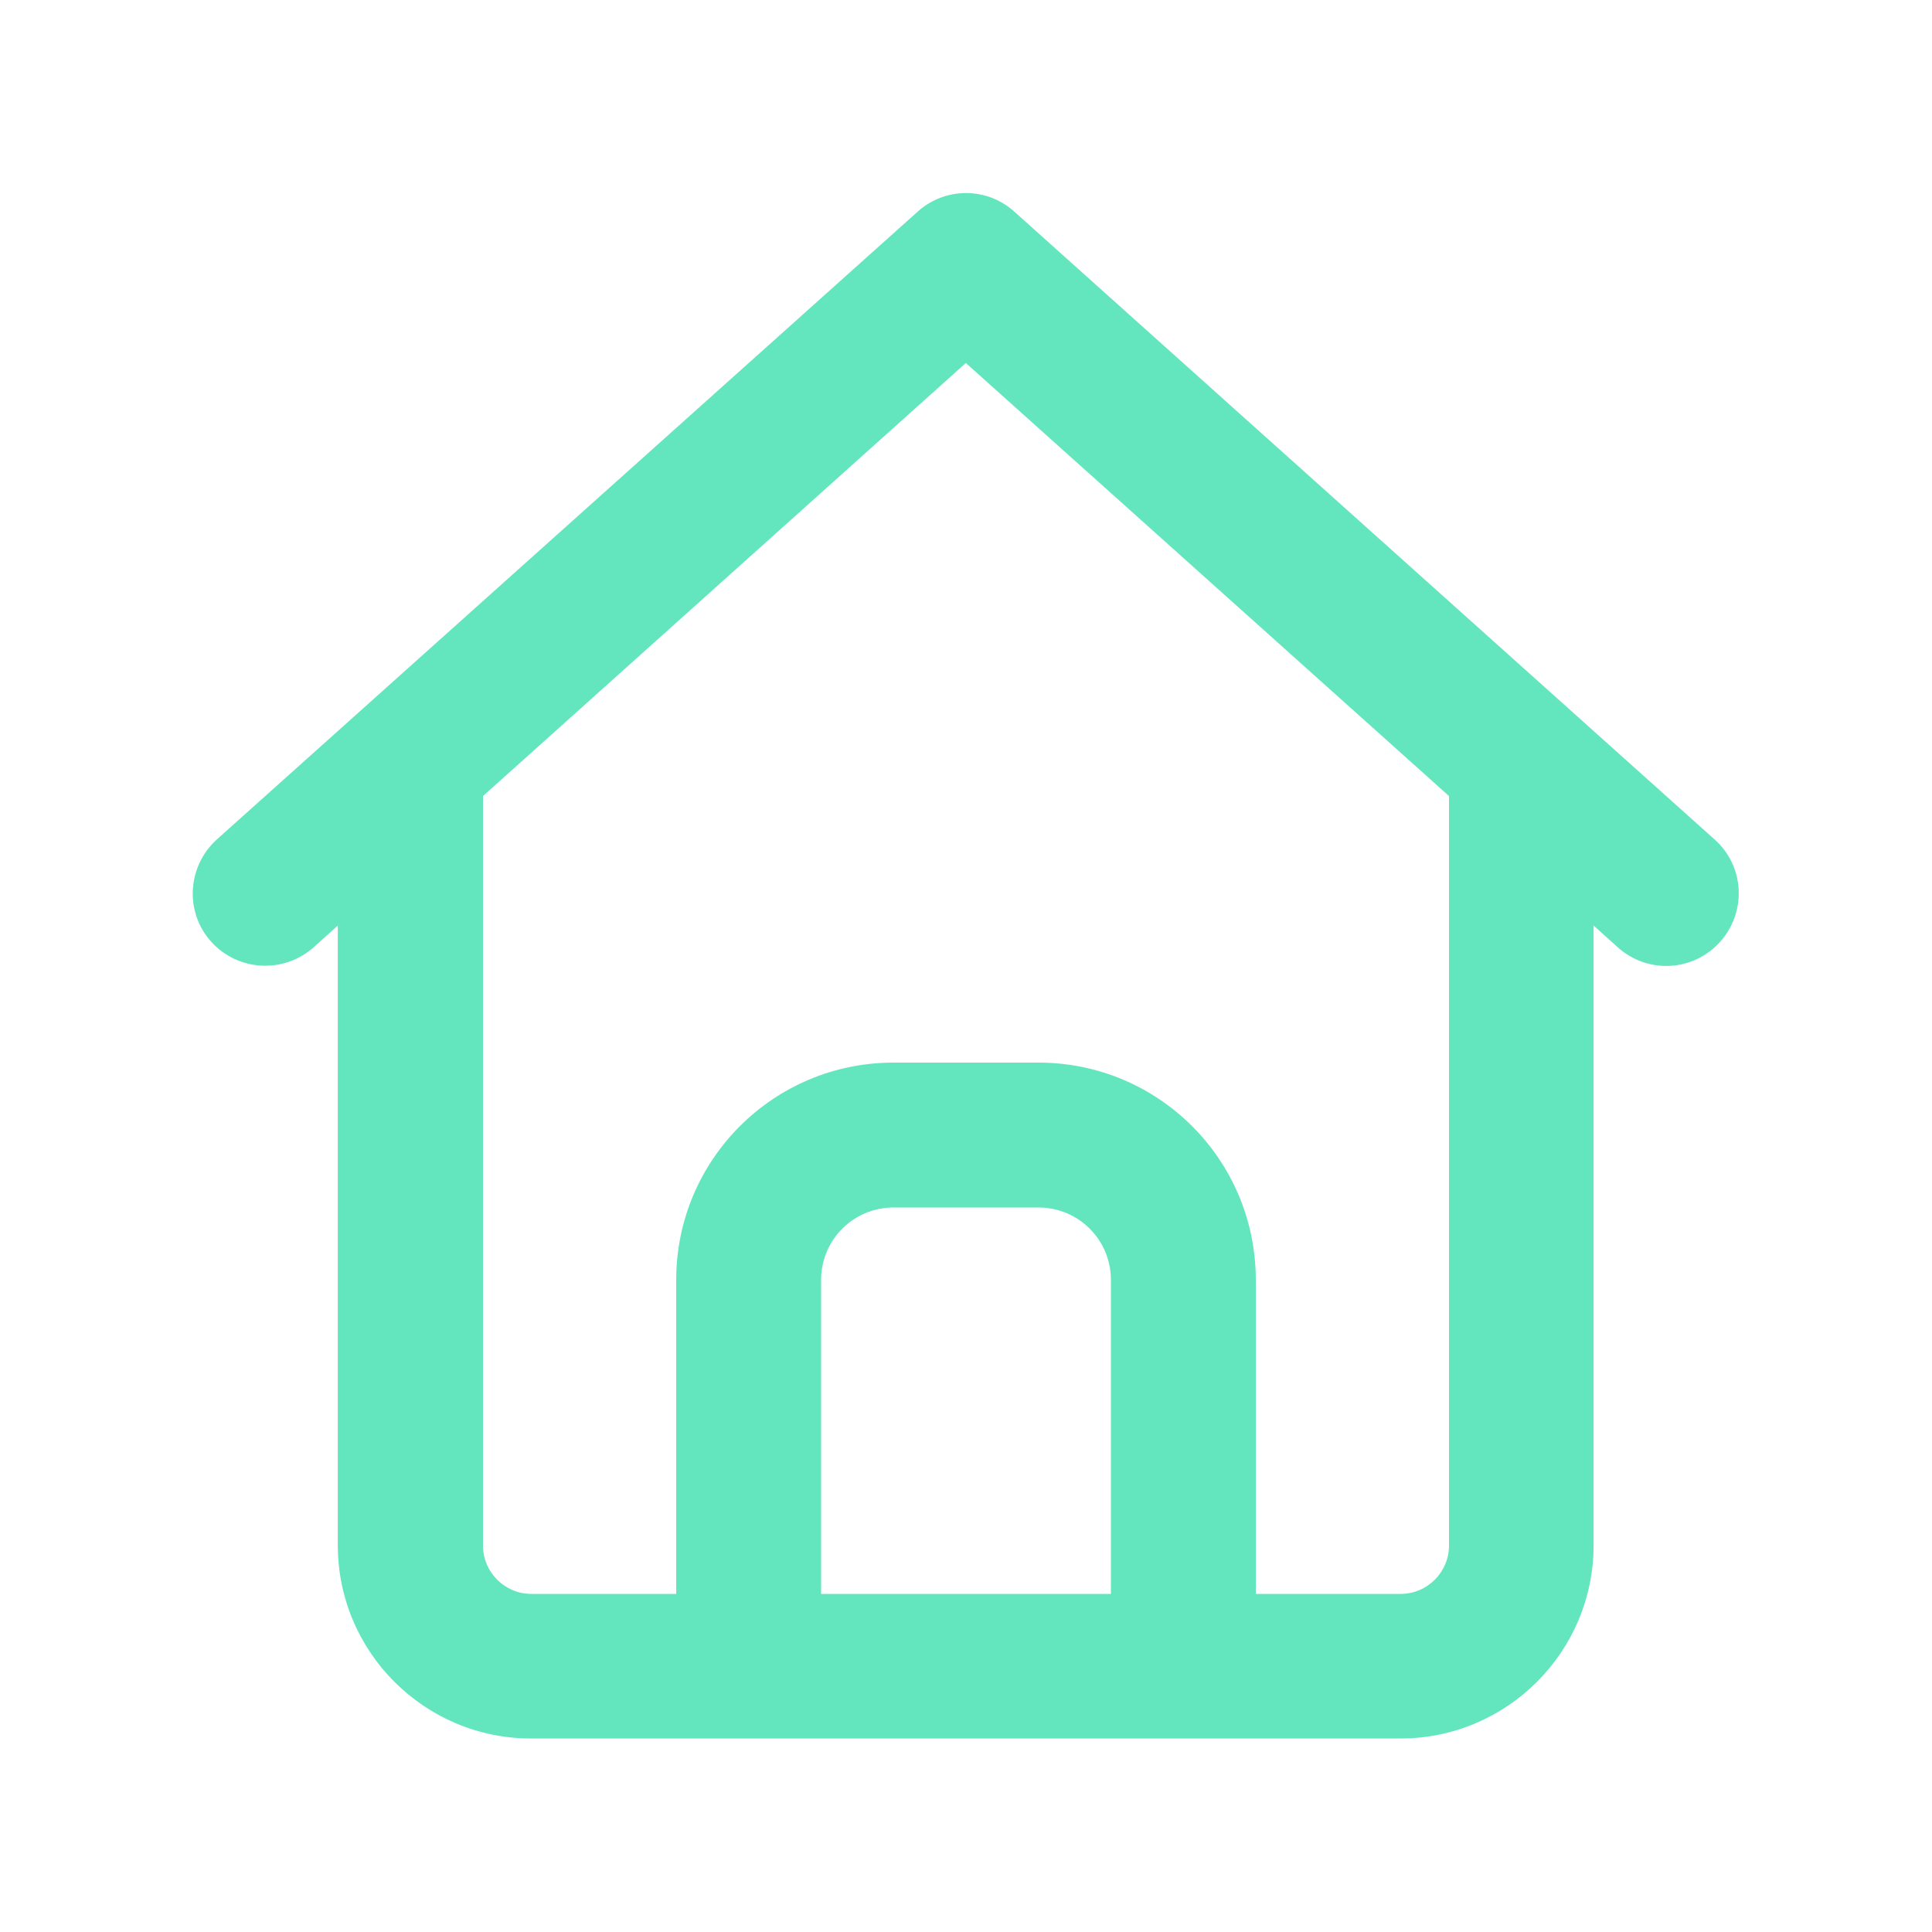
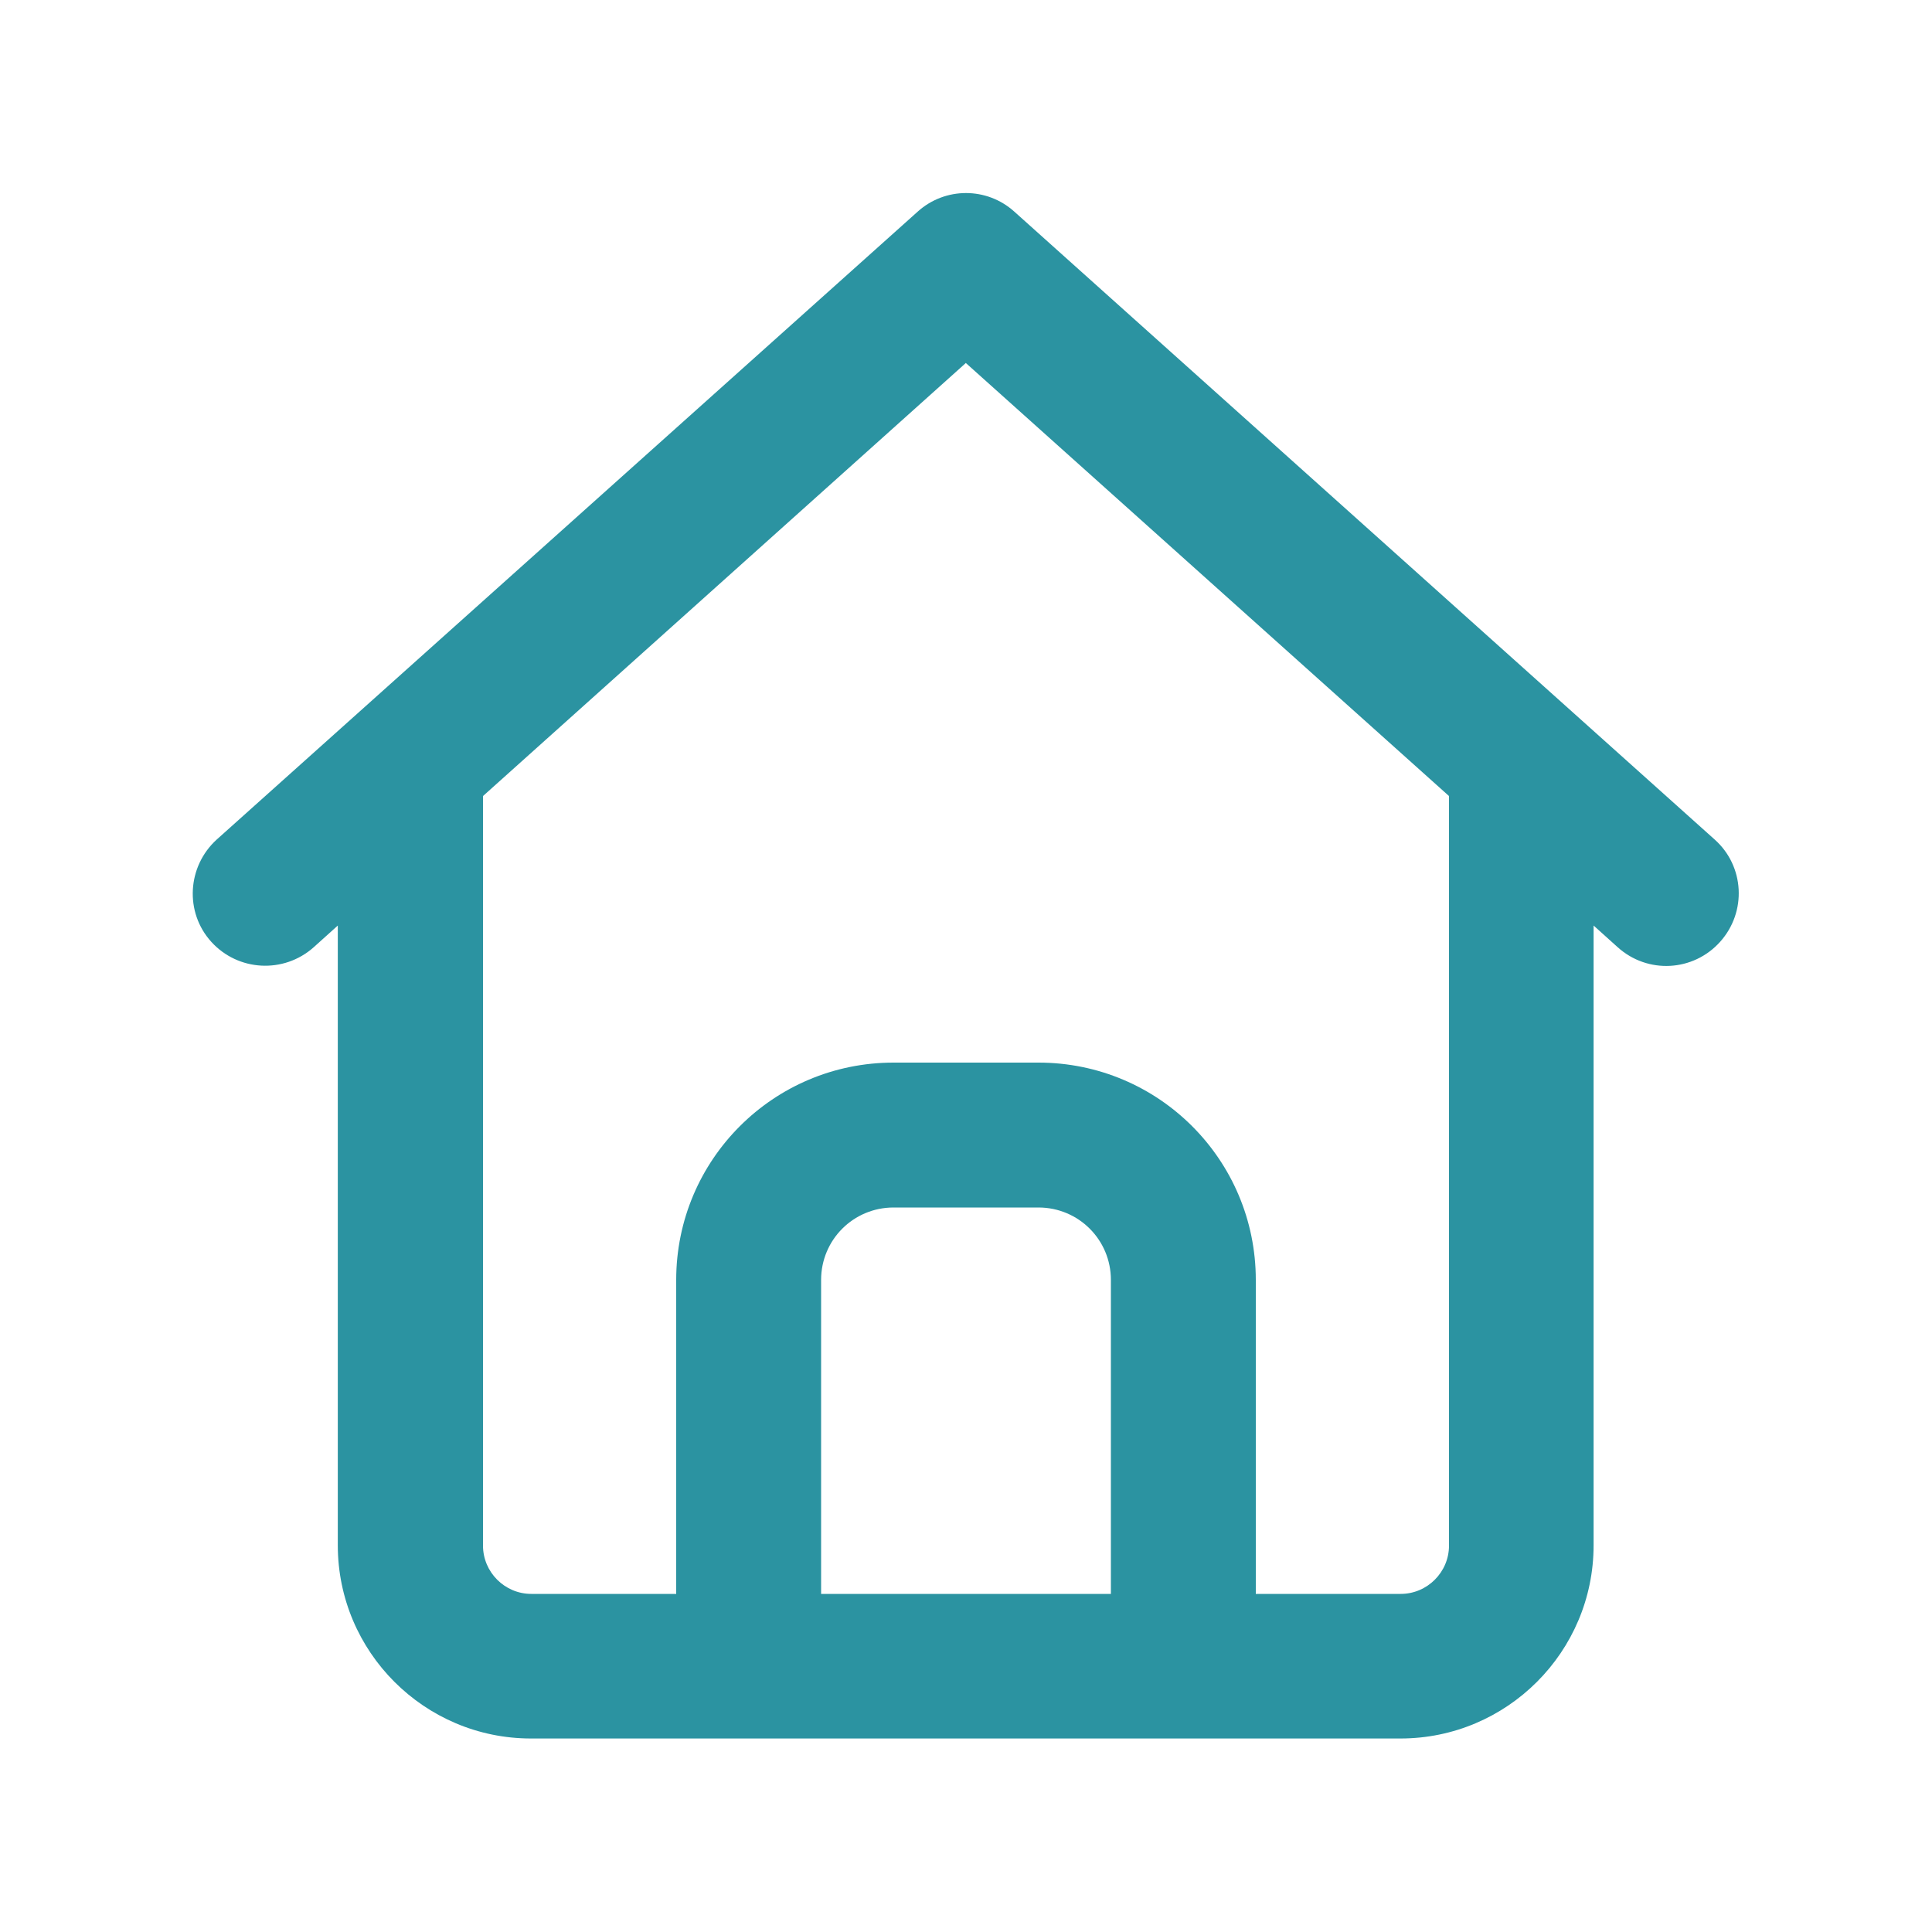
<svg xmlns="http://www.w3.org/2000/svg" viewBox="0 0 640 640">
-   <path fill="#63E6BE" d="M304 70.1C313.1 61.9 326.9 61.9 336 70.1L568 278.1C577.9 286.9 578.7 302.1 569.8 312C560.9 321.9 545.8 322.7 535.9 313.8L527.9 306.6L527.9 511.9C527.9 547.2 499.2 575.9 463.9 575.9L175.9 575.9C140.6 575.9 111.9 547.2 111.9 511.9L111.9 306.6L103.9 313.8C94 322.6 78.9 321.8 70 312C61.1 302.2 62 287 71.8 278.1L304 70.1zM320 120.2L160 263.7L160 512C160 520.8 167.2 528 176 528L224 528L224 424C224 384.2 256.2 352 296 352L344 352C383.8 352 416 384.2 416 424L416 528L464 528C472.8 528 480 520.8 480 512L480 263.7L320 120.3zM272 528L368 528L368 424C368 410.7 357.3 400 344 400L296 400C282.7 400 272 410.7 272 424L272 528z" />
+   <path fill="#2B93A1" d="M304 70.1C313.1 61.9 326.9 61.9 336 70.1L568 278.1C577.9 286.9 578.7 302.1 569.8 312C560.9 321.9 545.8 322.7 535.9 313.8L527.9 306.6L527.9 511.9C527.9 547.2 499.2 575.9 463.9 575.9L175.9 575.9C140.6 575.9 111.9 547.2 111.9 511.9L111.9 306.6L103.9 313.8C94 322.6 78.9 321.8 70 312C61.1 302.2 62 287 71.8 278.1L304 70.1zM320 120.2L160 263.7L160 512C160 520.8 167.2 528 176 528L224 528L224 424C224 384.2 256.2 352 296 352L344 352C383.8 352 416 384.2 416 424L416 528L464 528C472.8 528 480 520.8 480 512L480 263.7L320 120.3zM272 528L368 528L368 424C368 410.7 357.3 400 344 400L296 400C282.7 400 272 410.7 272 424L272 528z" />
</svg>
